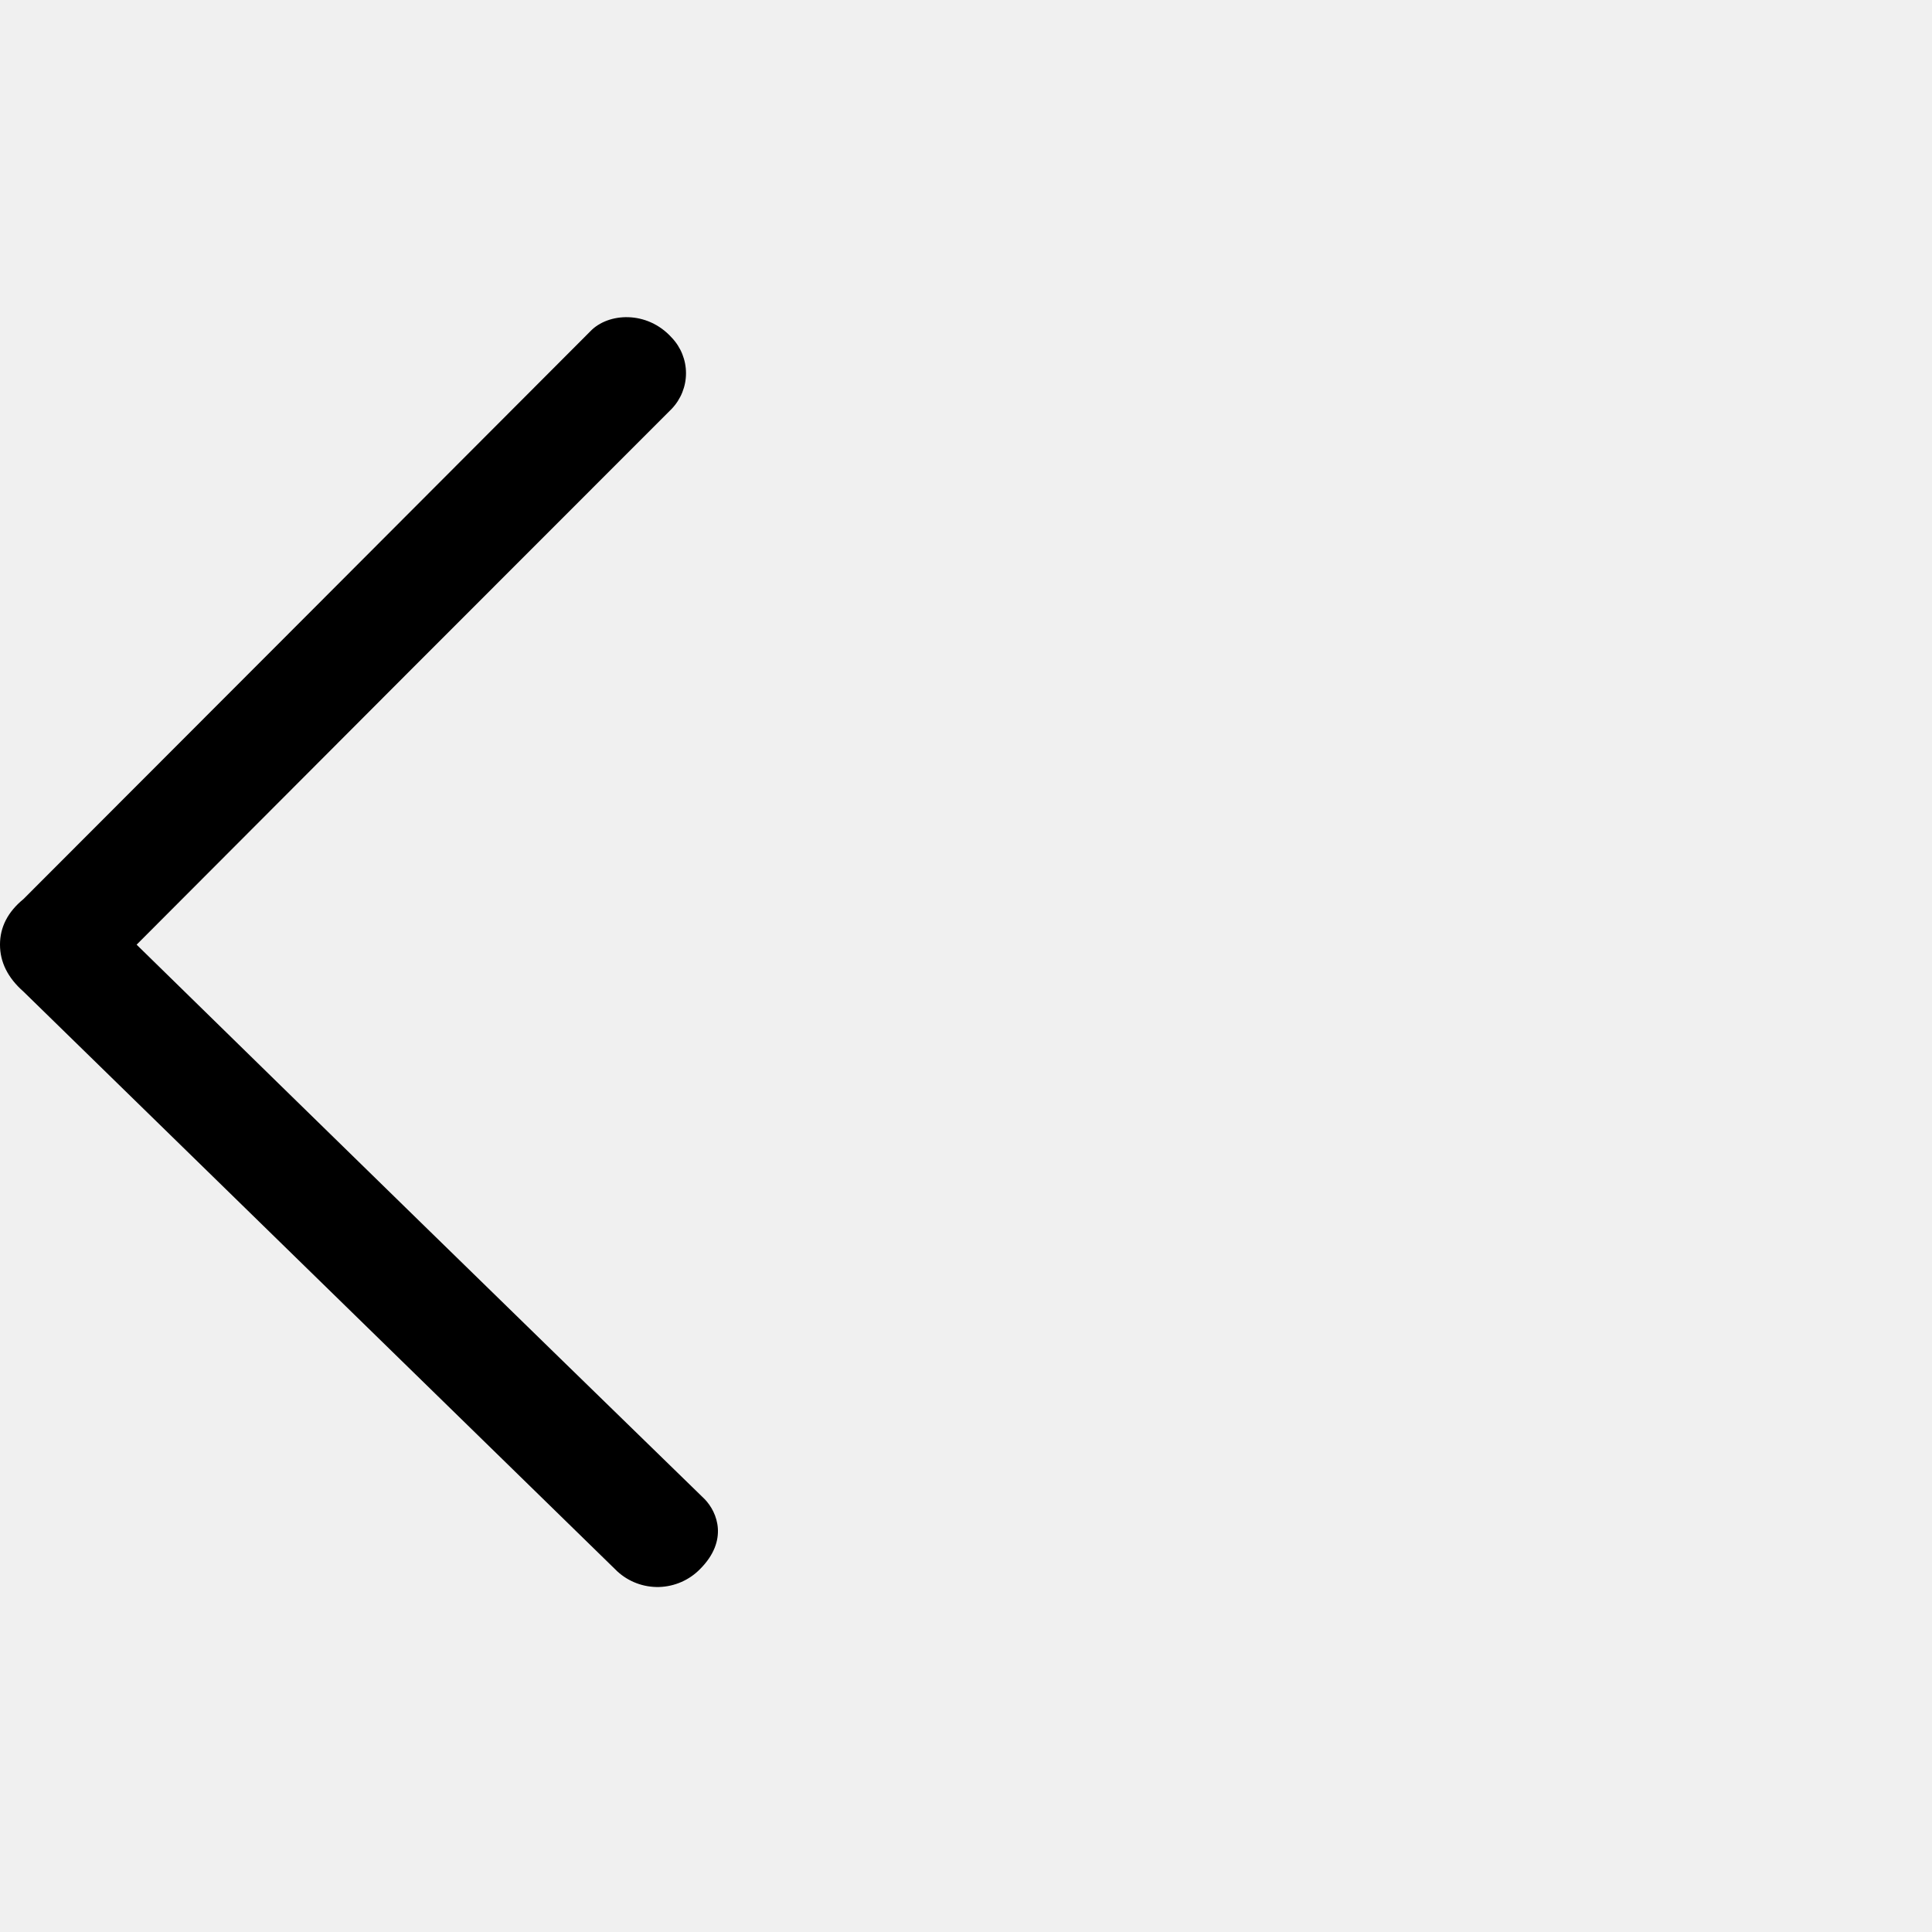
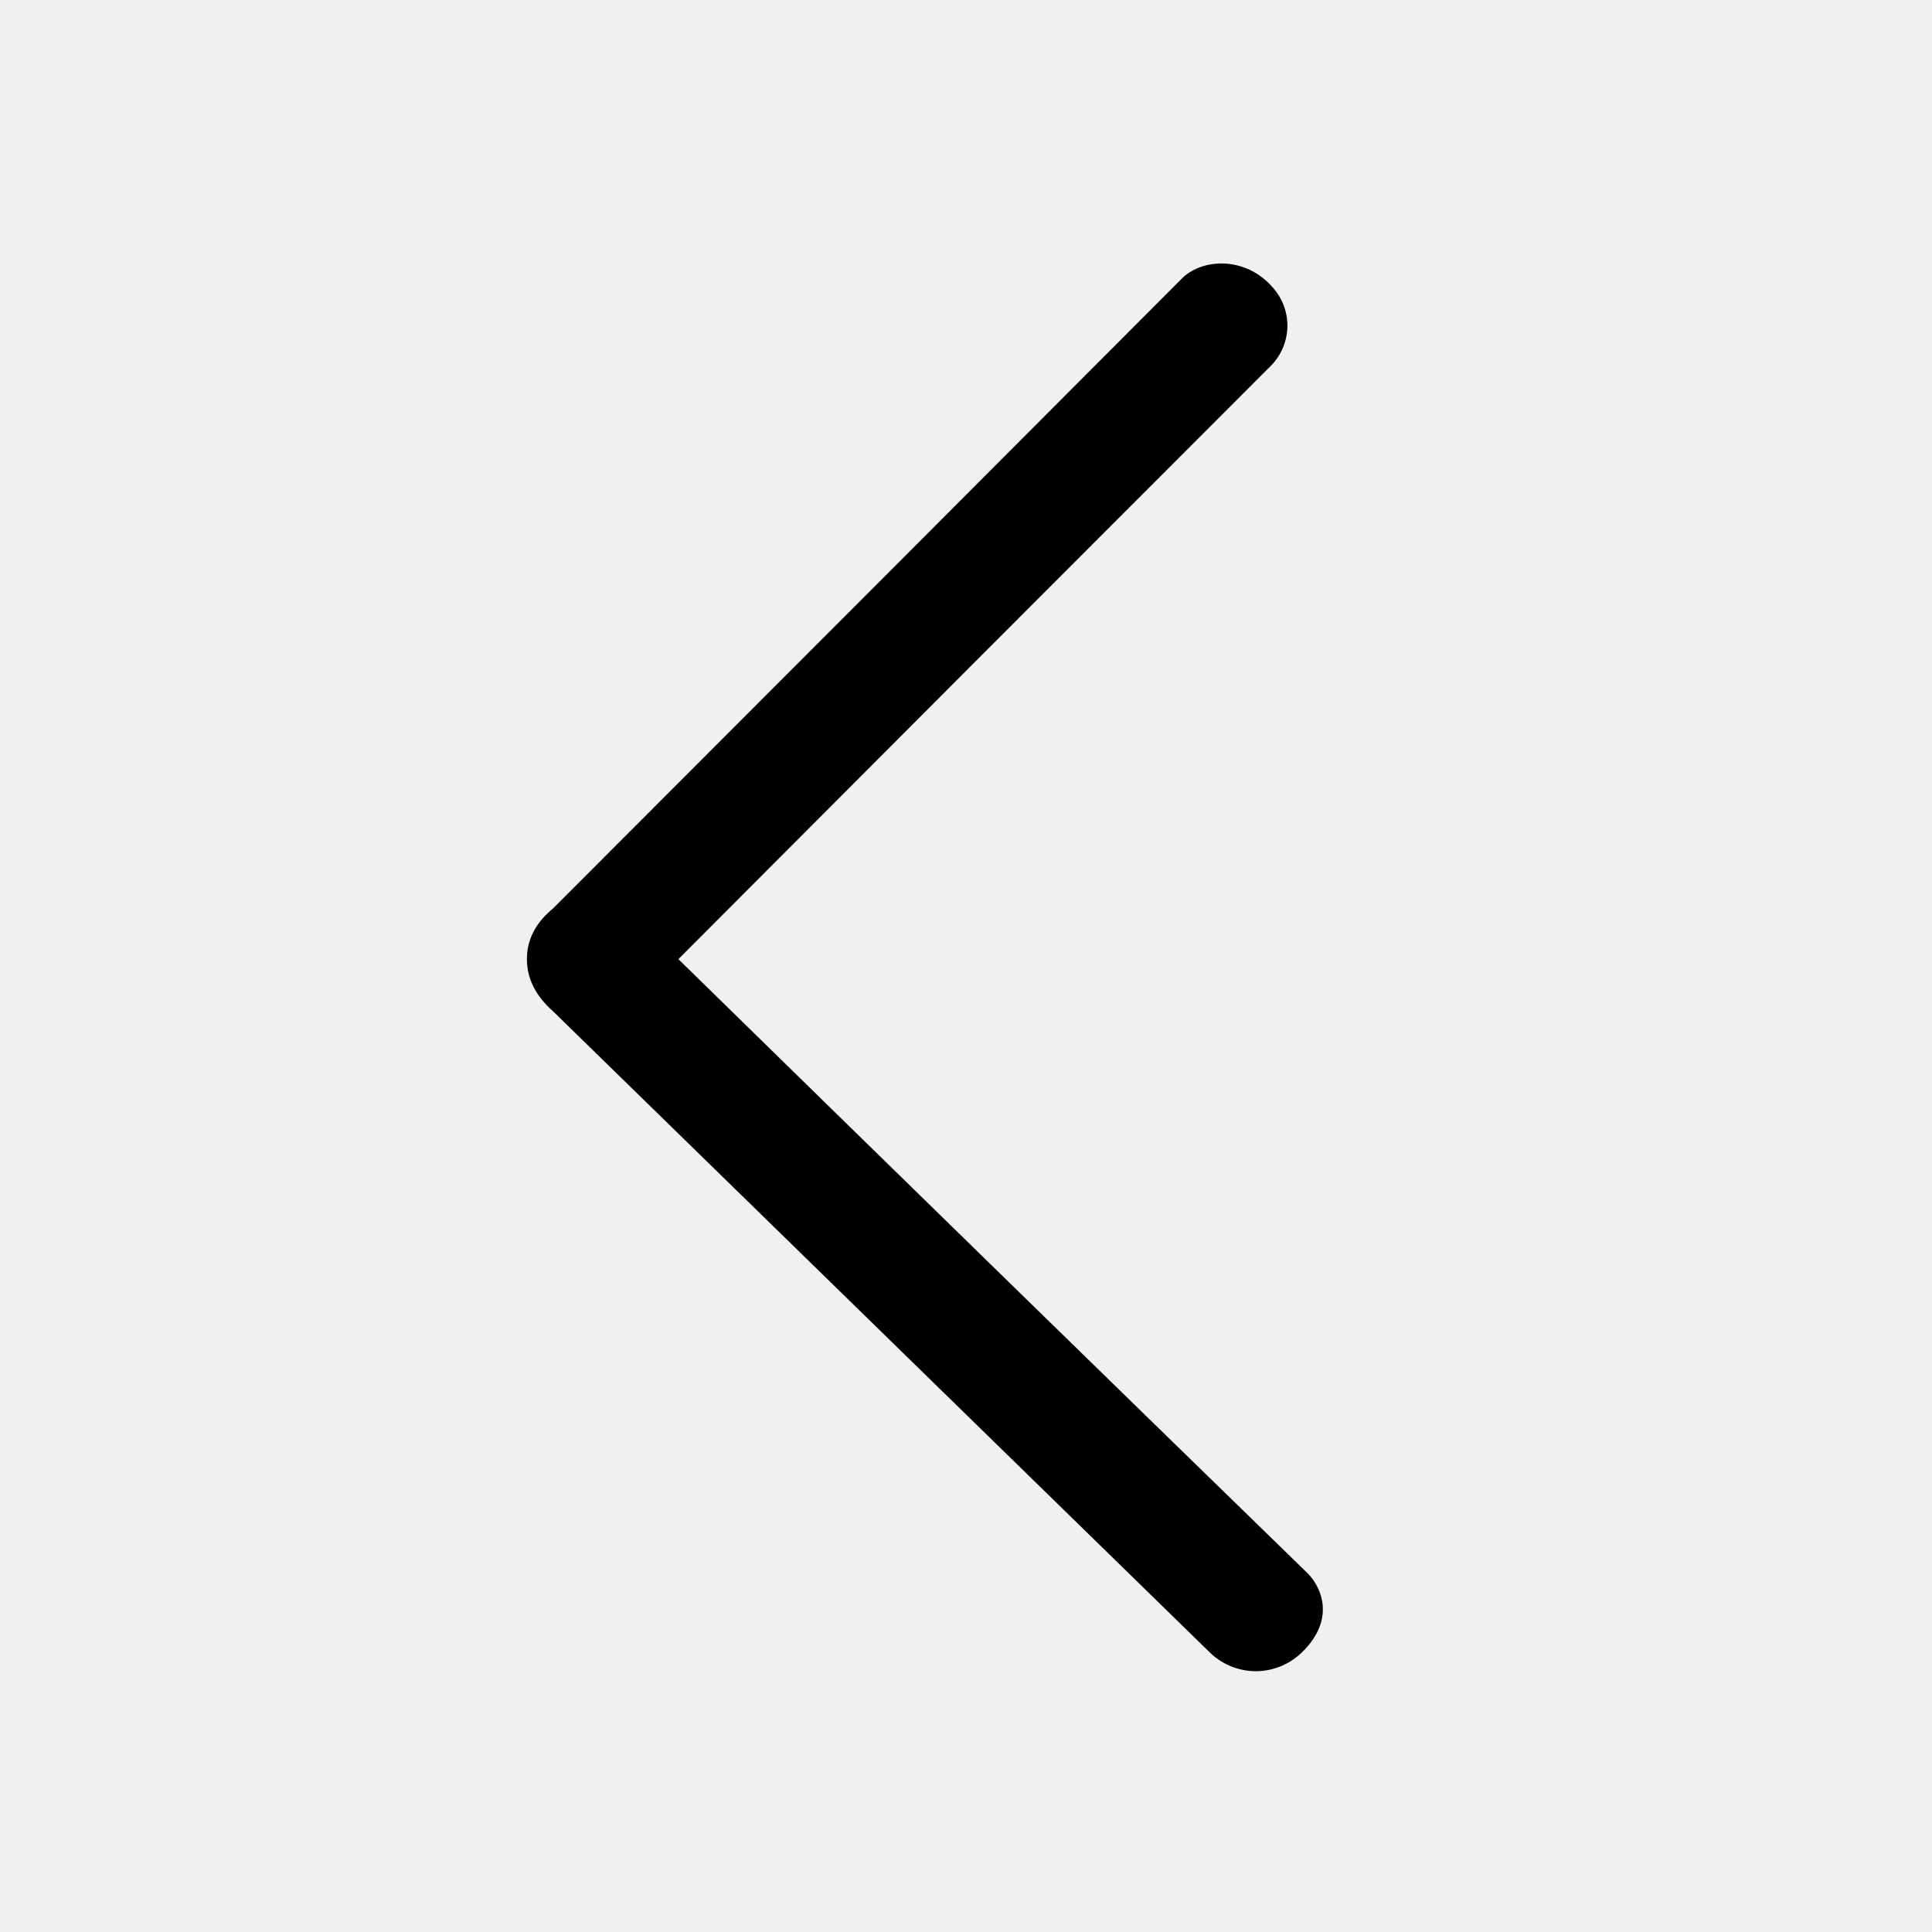
- <svg xmlns="http://www.w3.org/2000/svg" width="28" height="28" viewBox="0 0 28 28" fill="none">
-   <g clip-path="url(#clip0_336_2753)">
-     <path fill-rule="evenodd" clip-rule="evenodd" d="M1.98 13.691C4.625 11.038 7.21 8.449 9.736 5.924C9.868 5.785 9.942 5.601 9.942 5.409C9.942 5.217 9.868 5.033 9.736 4.894C9.378 4.496 8.812 4.531 8.555 4.802C5.937 7.426 3.199 10.169 0.34 13.03C0.113 13.216 -7.62939e-05 13.437 -7.62939e-05 13.69C-7.62939e-05 13.944 0.113 14.171 0.34 14.371L8.946 22.773C9.111 22.925 9.329 23.006 9.553 23C9.777 22.993 9.99 22.9 10.146 22.74C10.558 22.327 10.399 21.92 10.213 21.727C7.464 19.052 4.72 16.373 1.979 13.69" fill="black" />
-   </g>
-   <defs>
-     <clipPath id="clip0_336_2753">
-       <rect width="28" height="28" fill="white" transform="matrix(1 0 0 -1 0 28)" />
-     </clipPath>
-   </defs>
+ <svg xmlns="http://www.w3.org/2000/svg" width="22" height="22" viewBox="0 0 22 22" fill="none">
+   <path fill-rule="evenodd" clip-rule="evenodd" d="M7.725 10.922C10.029 8.611 12.281 6.356 14.48 4.157C14.595 4.036 14.66 3.875 14.66 3.708C14.66 3.541 14.595 3.38 14.48 3.259C14.169 2.913 13.676 2.943 13.451 3.179C11.172 5.465 8.787 7.854 6.296 10.346C6.099 10.508 6 10.7 6 10.921C6 11.142 6.099 11.34 6.296 11.514L13.792 18.832C13.936 18.964 14.126 19.035 14.321 19.03C14.516 19.024 14.701 18.943 14.838 18.803C15.197 18.444 15.058 18.089 14.896 17.921C12.502 15.591 10.111 13.258 7.724 10.921" fill="black" />
</svg>
